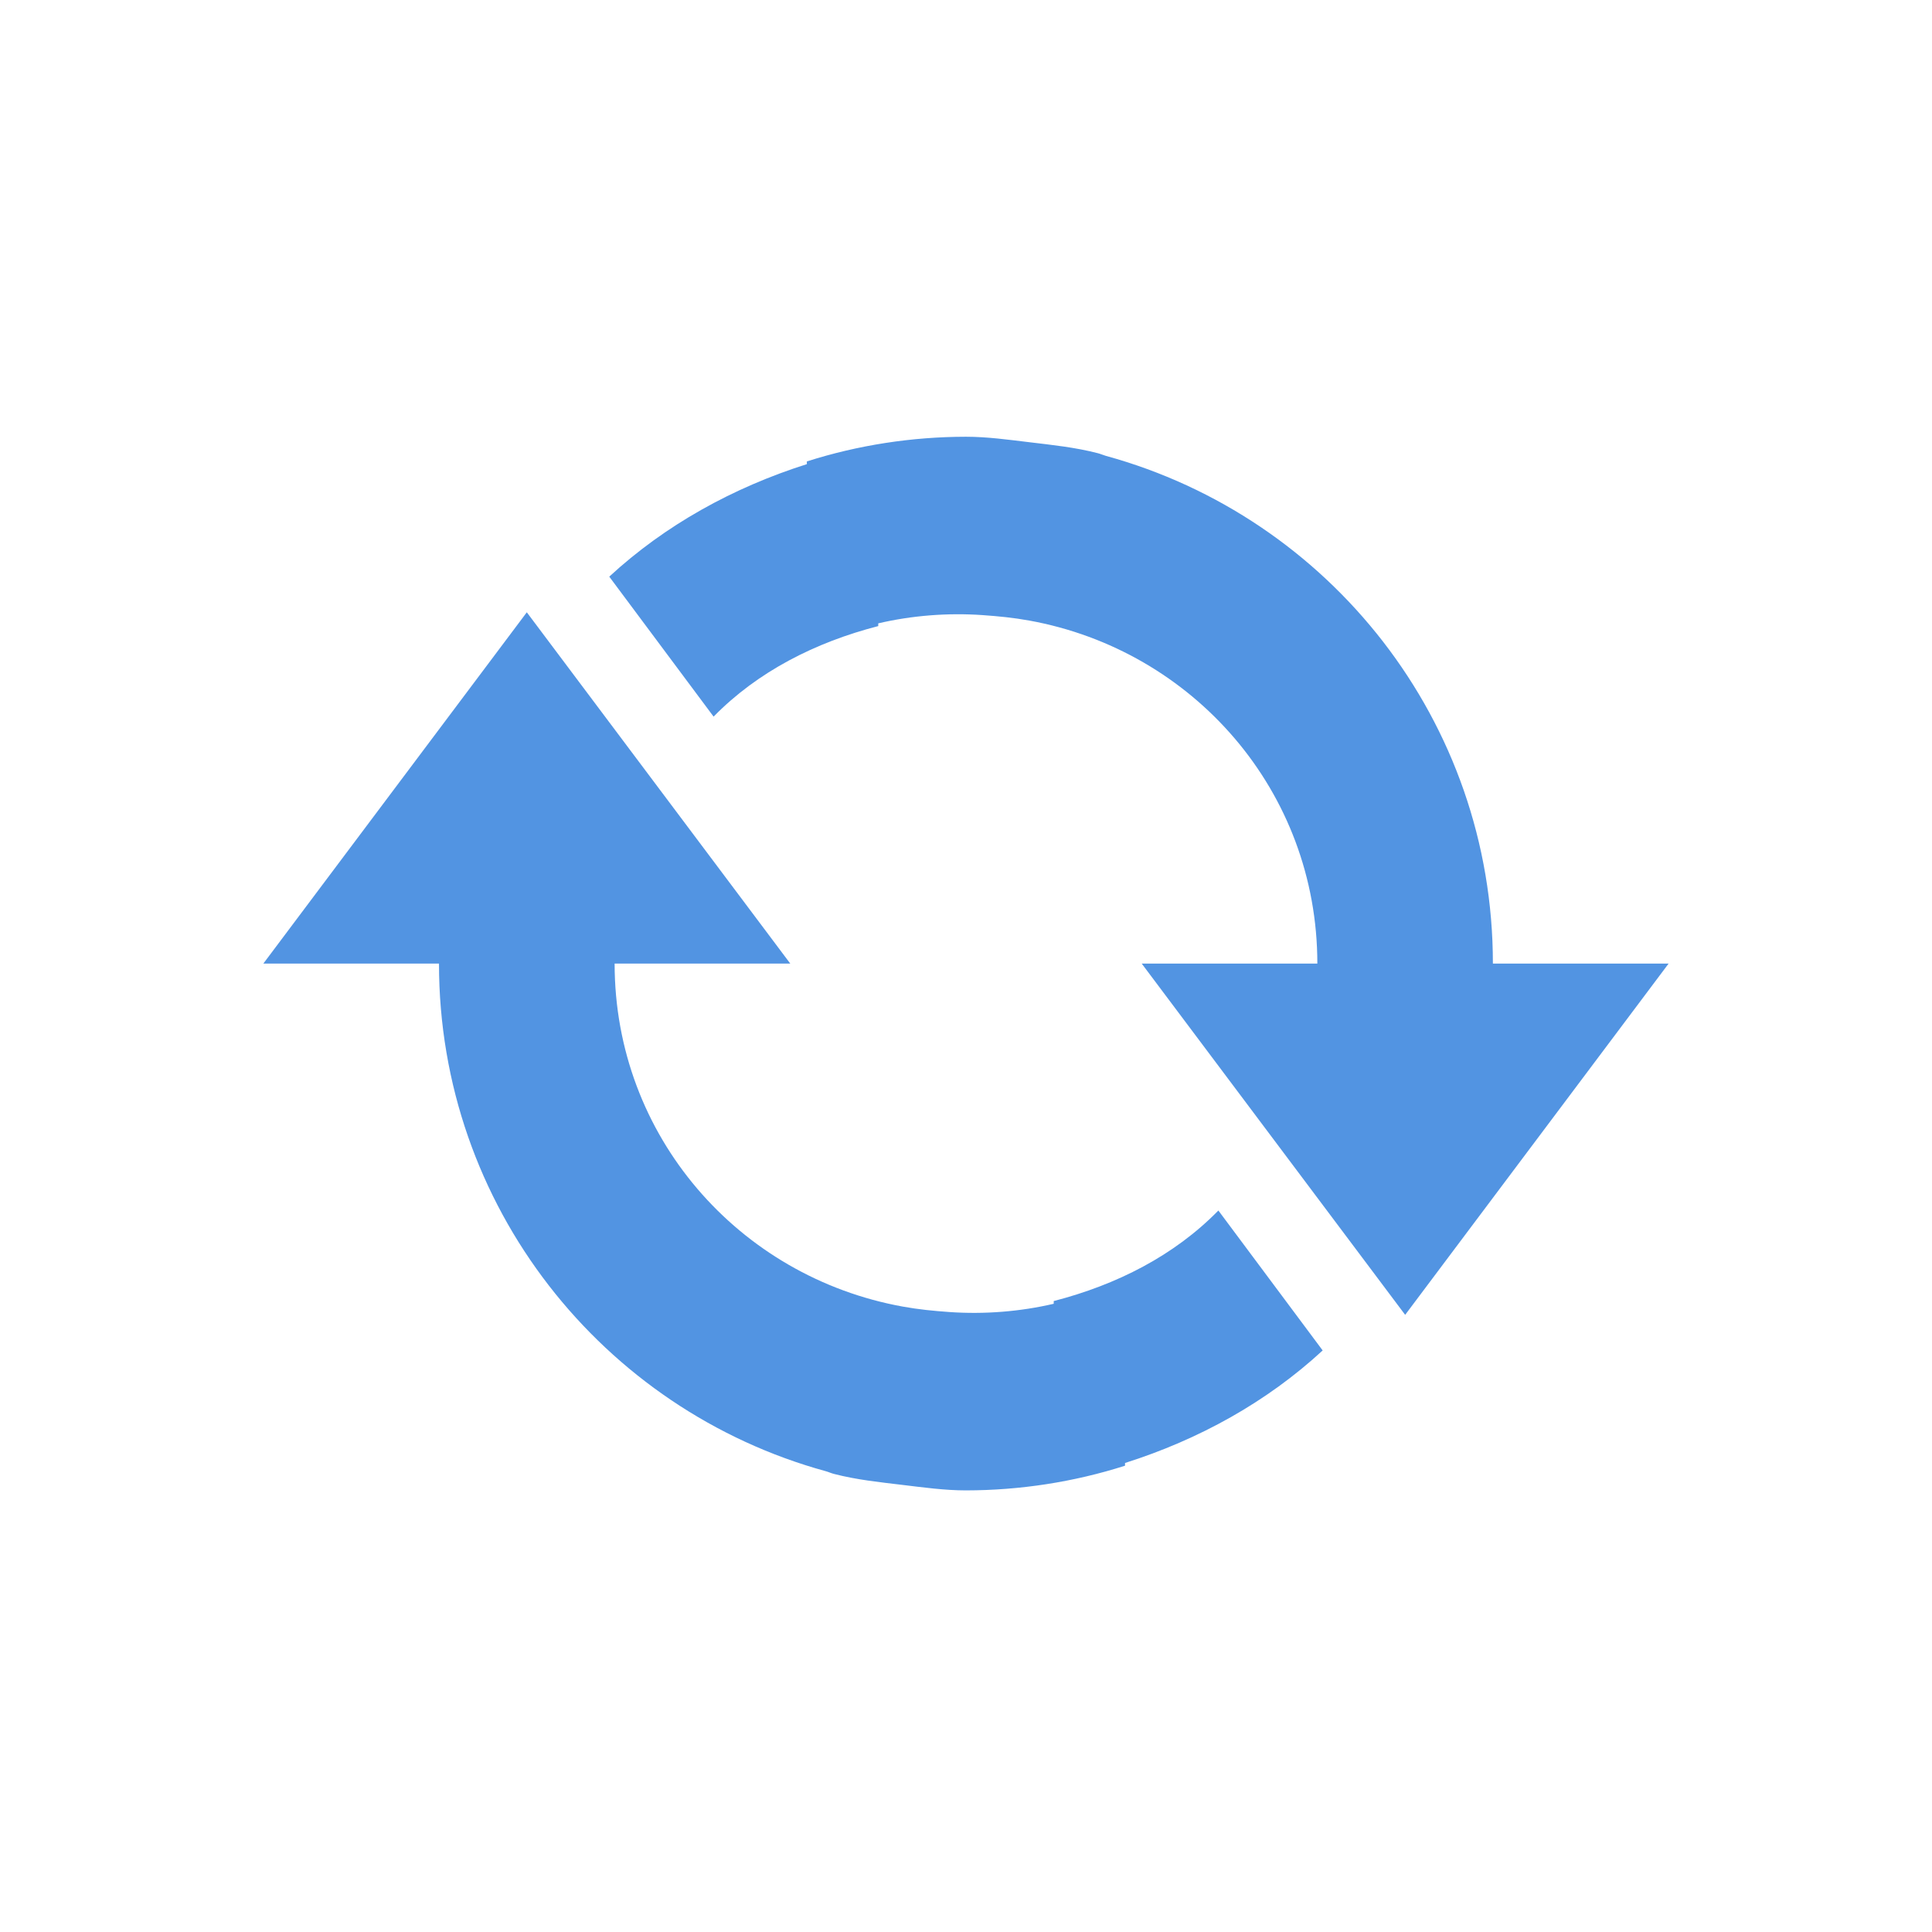
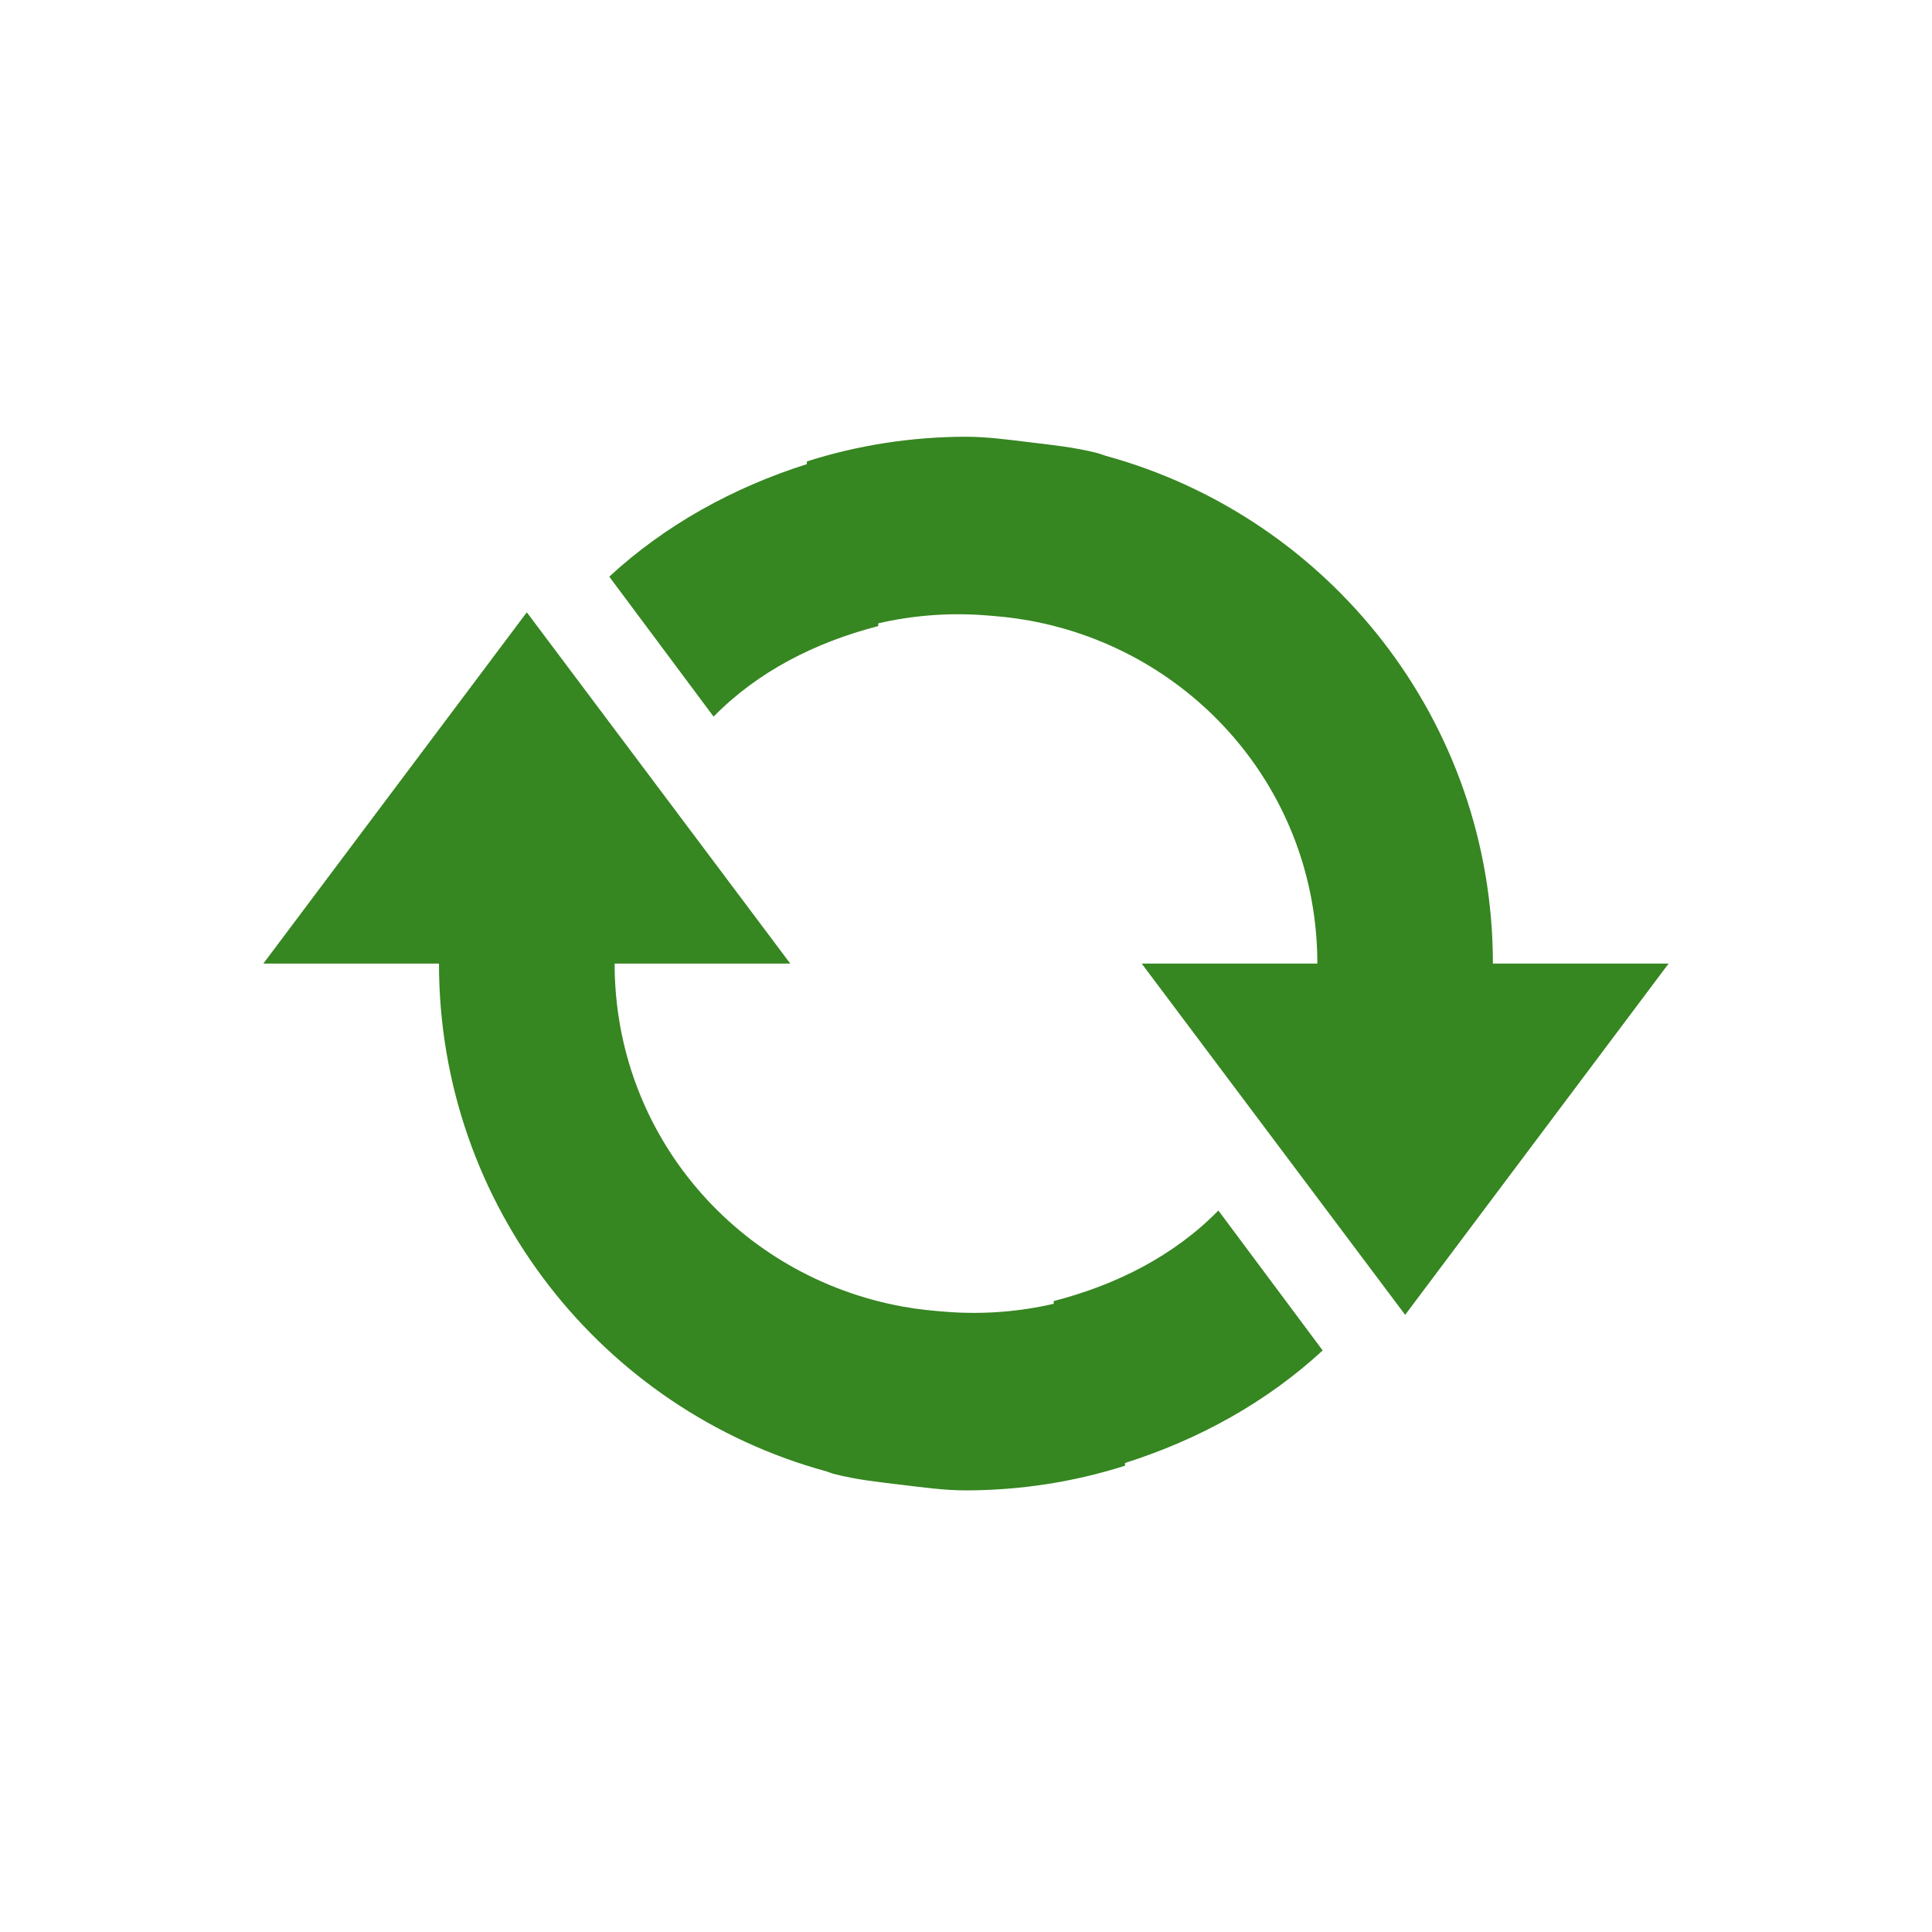
<svg xmlns="http://www.w3.org/2000/svg" xmlns:xlink="http://www.w3.org/1999/xlink" id="svg4153" width="22" height="22" version="1.1" viewBox="0 0 22 22">
  <defs id="defs4157">
    <style id="current-color-scheme" type="text/css">
   .ColorScheme-Text { color:#dedede; } .ColorScheme-Highlight { color:#5294e2; } .ColorScheme-ButtonBackground { color:#dedede; }
  </style>
  </defs>
  <g id="software-updates-inactive" transform="translate(-51.79823,0.5367693)">
    <rect id="rect4210" width="22" height="22" x="82.3" y="0" style="opacity:0;fill:#7a0000;fill-opacity:1;stroke:none;stroke-opacity:1" />
    <g transform="translate(-659.7002,233.9723)" id="g8719" style="display:inline;enable-background:new">
      <path style="fill:#dedede;fill-opacity:1;stroke:none" d="m 761,-223 h -2 c 0,-2.762 -1.865,-5.084 -4.406,-5.781 -0.032,-0.009 -0.062,-0.023 -0.094,-0.031 -0.255,-0.066 -0.514,-0.093 -0.781,-0.125 -0.233,-0.028 -0.478,-0.062 -0.719,-0.062 -0.616,6.4e-4 -1.229,0.095 -1.812,0.281 v 0.031 c -0.842,0.267 -1.614,0.694 -2.25,1.281 l 1.188,1.594 c 0.502,-0.513 1.158,-0.846 1.875,-1.031 v -0.031 c 0.38,-0.089 0.79,-0.122 1.188,-0.094 0.182,0.013 0.349,0.029 0.531,0.062 1.867,0.338 3.281,1.942 3.281,3.906 h -2 l 1.245,1.66 1.755,2.34 3,-4 z m -3.938,4.406 -1.188,-1.594 c -0.502,0.513 -1.158,0.846 -1.875,1.031 v 0.031 c -0.38,0.089 -0.79,0.122 -1.188,0.094 -0.182,-0.013 -0.349,-0.029 -0.531,-0.062 -1.867,-0.338 -3.281,-1.942 -3.281,-3.906 h 2 l -3,-4 -3,4 h 2 c 0,2.762 1.865,5.084 4.406,5.781 0.032,0.009 0.061,0.023 0.094,0.031 0.255,0.066 0.514,0.093 0.781,0.125 0.233,0.028 0.478,0.062 0.719,0.062 0.616,-6.4e-4 1.229,-0.095 1.812,-0.281 v -0.031 c 0.842,-0.267 1.614,-0.694 2.25,-1.281 z" id="path8675" />
      <rect y="214.972" x="-761" height="16" width="16" id="rect8710" style="color:#bebebe;display:inline;overflow:visible;visibility:visible;fill:none;stroke:none;stroke-width:1;marker:none" transform="scale(-1)" />
    </g>
  </g>
  <g id="software-updates-security" transform="translate(-50.93838,25.24029)">
    <rect style="opacity:0;fill:#7a0000;fill-opacity:1;stroke:none;stroke-opacity:1" y="0" x="82.3" height="22" width="22" id="rect860" />
    <g style="display:inline;enable-background:new" id="g866" transform="translate(-659.7002,233.9723)">
      <path id="path862" d="m 761,-223 h -2 c 0,-2.762 -1.865,-5.084 -4.406,-5.781 -0.032,-0.009 -0.062,-0.023 -0.094,-0.031 -0.255,-0.066 -0.514,-0.093 -0.781,-0.125 -0.233,-0.028 -0.478,-0.062 -0.719,-0.062 -0.616,6.4e-4 -1.229,0.095 -1.812,0.281 v 0.031 c -0.842,0.267 -1.614,0.694 -2.25,1.281 l 1.188,1.594 c 0.502,-0.513 1.158,-0.846 1.875,-1.031 v -0.031 c 0.38,-0.089 0.79,-0.122 1.188,-0.094 0.182,0.013 0.349,0.029 0.531,0.062 1.867,0.338 3.281,1.942 3.281,3.906 h -2 l 1.245,1.66 1.755,2.34 3,-4 z m -3.938,4.406 -1.188,-1.594 c -0.502,0.513 -1.158,0.846 -1.875,1.031 v 0.031 c -0.38,0.089 -0.79,0.122 -1.188,0.094 -0.182,-0.013 -0.349,-0.029 -0.531,-0.062 -1.867,-0.338 -3.281,-1.942 -3.281,-3.906 h 2 l -3,-4 -3,4 h 2 c 0,2.762 1.865,5.084 4.406,5.781 0.032,0.009 0.061,0.023 0.094,0.031 0.255,0.066 0.514,0.093 0.781,0.125 0.233,0.028 0.478,0.062 0.719,0.062 0.616,-6.4e-4 1.229,-0.095 1.812,-0.281 v -0.031 c 0.842,-0.267 1.614,-0.694 2.25,-1.281 z" style="fill:#72d78f;fill-opacity:1;stroke:none" />
      <rect transform="scale(-1)" style="color:#bebebe;display:inline;overflow:visible;visibility:visible;fill:none;stroke:none;stroke-width:1;marker:none" id="rect864" width="16" height="16" x="-761" y="214.972" />
    </g>
  </g>
  <g transform="translate(-82.3)" id="software-updates-updates">
    <rect id="rect870" width="22" height="22" x="82.3" y="0" style="opacity:0;fill:#7a0000;fill-opacity:1;stroke:none;stroke-opacity:1" />
    <g transform="translate(-659.7002,233.9723)" id="g876" style="display:inline;enable-background:new">
-       <path style="fill:#5294e2;fill-opacity:1;stroke:none" d="m 761,-223 h -2 c 0,-2.762 -1.865,-5.084 -4.406,-5.781 -0.032,-0.009 -0.062,-0.023 -0.094,-0.031 -0.255,-0.066 -0.514,-0.093 -0.781,-0.125 -0.233,-0.028 -0.478,-0.062 -0.719,-0.062 -0.616,6.4e-4 -1.229,0.095 -1.812,0.281 v 0.031 c -0.842,0.267 -1.614,0.694 -2.25,1.281 l 1.188,1.594 c 0.502,-0.513 1.158,-0.846 1.875,-1.031 v -0.031 c 0.38,-0.089 0.79,-0.122 1.188,-0.094 0.182,0.013 0.349,0.029 0.531,0.062 1.867,0.338 3.281,1.942 3.281,3.906 h -2 l 1.245,1.66 1.755,2.34 3,-4 z m -3.938,4.406 -1.188,-1.594 c -0.502,0.513 -1.158,0.846 -1.875,1.031 v 0.031 c -0.38,0.089 -0.79,0.122 -1.188,0.094 -0.182,-0.013 -0.349,-0.029 -0.531,-0.062 -1.867,-0.338 -3.281,-1.942 -3.281,-3.906 h 2 l -3,-4 -3,4 h 2 c 0,2.762 1.865,5.084 4.406,5.781 0.032,0.009 0.061,0.023 0.094,0.031 0.255,0.066 0.514,0.093 0.781,0.125 0.233,0.028 0.478,0.062 0.719,0.062 0.616,-6.4e-4 1.229,-0.095 1.812,-0.281 v -0.031 c 0.842,-0.267 1.614,-0.694 2.25,-1.281 z" id="path872" />
+       <path style="fill:#368621;fill-opacity:1;stroke:none" d="m 761,-223 h -2 c 0,-2.762 -1.865,-5.084 -4.406,-5.781 -0.032,-0.009 -0.062,-0.023 -0.094,-0.031 -0.255,-0.066 -0.514,-0.093 -0.781,-0.125 -0.233,-0.028 -0.478,-0.062 -0.719,-0.062 -0.616,6.4e-4 -1.229,0.095 -1.812,0.281 v 0.031 c -0.842,0.267 -1.614,0.694 -2.25,1.281 l 1.188,1.594 c 0.502,-0.513 1.158,-0.846 1.875,-1.031 v -0.031 c 0.38,-0.089 0.79,-0.122 1.188,-0.094 0.182,0.013 0.349,0.029 0.531,0.062 1.867,0.338 3.281,1.942 3.281,3.906 h -2 l 1.245,1.66 1.755,2.34 3,-4 z m -3.938,4.406 -1.188,-1.594 c -0.502,0.513 -1.158,0.846 -1.875,1.031 v 0.031 c -0.38,0.089 -0.79,0.122 -1.188,0.094 -0.182,-0.013 -0.349,-0.029 -0.531,-0.062 -1.867,-0.338 -3.281,-1.942 -3.281,-3.906 h 2 l -3,-4 -3,4 h 2 c 0,2.762 1.865,5.084 4.406,5.781 0.032,0.009 0.061,0.023 0.094,0.031 0.255,0.066 0.514,0.093 0.781,0.125 0.233,0.028 0.478,0.062 0.719,0.062 0.616,-6.4e-4 1.229,-0.095 1.812,-0.281 v -0.031 c 0.842,-0.267 1.614,-0.694 2.25,-1.281 z" id="path872" />
      <rect y="214.972" x="-761" height="16" width="16" id="rect874" style="color:#bebebe;display:inline;overflow:visible;visibility:visible;fill:none;stroke:none;stroke-width:1;marker:none" transform="scale(-1)" />
    </g>
  </g>
  <use x="0" y="0" xlink:href="#g878" id="use880" transform="translate(-27.32783)" width="100%" height="100%" />
  <use x="0" y="0" xlink:href="#use880" id="use882" transform="translate(-24.48118,0.1897766)" width="100%" height="100%" />
-   <use x="0" y="0" xlink:href="#software-updates-updates" id="software-updates-additional" transform="translate(-2.760012,52.53691)" width="100%" height="100%" />
+   <use x="0" y="0" xlink:href="#software-updates-updates" id="software-updates-additional" transform="translate(-2.760012,52.53691)" width="100%" height="100%" style="fill:#368621;fill-opacity:1" />
  <use x="0" y="0" xlink:href="#use884" id="use886" transform="translate(-27.89716,0.7591064)" width="100%" height="100%" />
-   <use x="0" y="0" xlink:href="#software-updates-updates" id="software-updates-release" transform="translate(-3.289241,25.43006)" width="100%" height="100%" />
+   <use x="0" y="0" xlink:href="#software-updates-updates" id="software-updates-release" transform="translate(-3.289241,25.43006)" width="100%" height="100%" style="fill:#368621;fill-opacity:1" />
  <g transform="translate(-50.93838,51.80901)" id="software-updates-important">
    <rect id="rect27" width="22" height="22" x="82.3" y="0" style="opacity:0;fill:#7a0000;fill-opacity:1;stroke:none;stroke-opacity:1" />
    <g transform="translate(-659.7002,233.9723)" id="g33" style="display:inline;enable-background:new">
      <path style="fill:#f6e849;fill-opacity:1;stroke:none" d="m 761,-223 h -2 c 0,-2.762 -1.865,-5.084 -4.406,-5.781 -0.032,-0.009 -0.062,-0.023 -0.094,-0.031 -0.255,-0.066 -0.514,-0.093 -0.781,-0.125 -0.233,-0.028 -0.478,-0.062 -0.719,-0.062 -0.616,6.4e-4 -1.229,0.095 -1.812,0.281 v 0.031 c -0.842,0.267 -1.614,0.694 -2.25,1.281 l 1.188,1.594 c 0.502,-0.513 1.158,-0.846 1.875,-1.031 v -0.031 c 0.38,-0.089 0.79,-0.122 1.188,-0.094 0.182,0.013 0.349,0.029 0.531,0.062 1.867,0.338 3.281,1.942 3.281,3.906 h -2 l 1.245,1.66 1.755,2.34 3,-4 z m -3.938,4.406 -1.188,-1.594 c -0.502,0.513 -1.158,0.846 -1.875,1.031 v 0.031 c -0.38,0.089 -0.79,0.122 -1.188,0.094 -0.182,-0.013 -0.349,-0.029 -0.531,-0.062 -1.867,-0.338 -3.281,-1.942 -3.281,-3.906 h 2 l -3,-4 -3,4 h 2 c 0,2.762 1.865,5.084 4.406,5.781 0.032,0.009 0.061,0.023 0.094,0.031 0.255,0.066 0.514,0.093 0.781,0.125 0.233,0.028 0.478,0.062 0.719,0.062 0.616,-6.4e-4 1.229,-0.095 1.812,-0.281 v -0.031 c 0.842,-0.267 1.614,-0.694 2.25,-1.281 z" id="path29" />
      <rect y="214.972" x="-761" height="16" width="16" id="rect31" style="color:#bebebe;display:inline;overflow:visible;visibility:visible;fill:none;stroke:none;stroke-width:1;marker:none" transform="scale(-1)" />
    </g>
  </g>
</svg>
